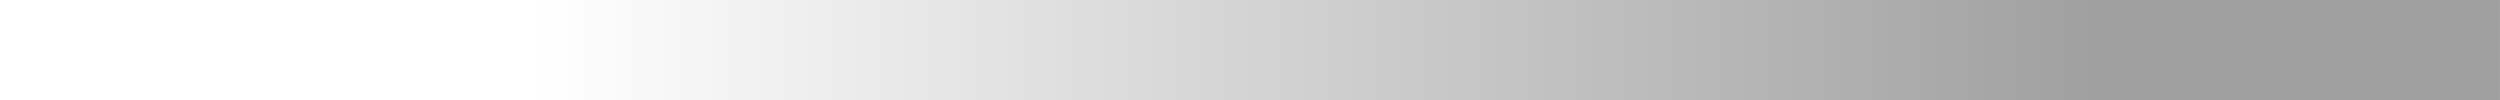
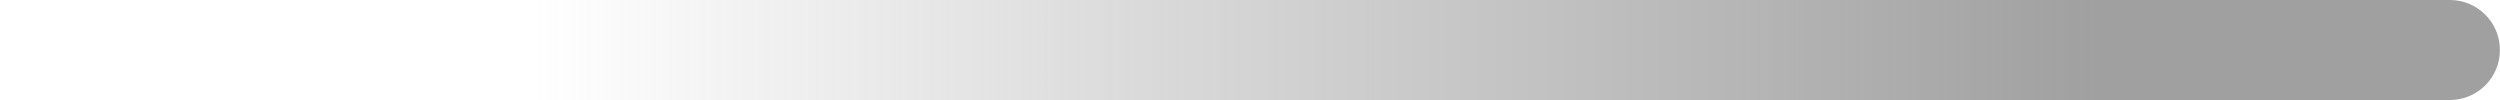
<svg xmlns="http://www.w3.org/2000/svg" xmlns:xlink="http://www.w3.org/1999/xlink" width="250" height="10" viewBox="0 0 66.146 2.646" version="1.1" id="svg5">
  <defs id="defs2">
    <linearGradient id="linearGradient1136">
      <stop style="stop-color:#808080;stop-opacity:0.749" offset="0" id="stop1132" />
      <stop style="stop-color:#808080;stop-opacity:0" offset="1" id="stop1134" />
    </linearGradient>
    <linearGradient xlink:href="#linearGradient1136" id="linearGradient1138" x1="1.712" y1="33.073" x2="8.318" y2="33.073" gradientUnits="userSpaceOnUse" gradientTransform="matrix(6.25,0,0,0.04,-66.14584,-2.645833)" />
  </defs>
  <g id="layer1">
-     <rect style="fill:url(#linearGradient1138);fill-opacity:1;stroke-width:0;stroke-linejoin:round;stroke-miterlimit:4;stroke-dasharray:none" id="rect846" width="66.146" height="2.646" x="-66.146" y="-2.646" rx="0" transform="scale(-1)" ry="1.323" />
+     <rect style="fill:url(#linearGradient1138);fill-opacity:1;stroke-width:0;stroke-linejoin:round;stroke-miterlimit:4;stroke-dasharray:none" id="rect846" width="66.146" height="2.646" x="-66.146" y="-2.646" rx="1.323" transform="scale(-1)" ry="1.323" />
  </g>
</svg>
